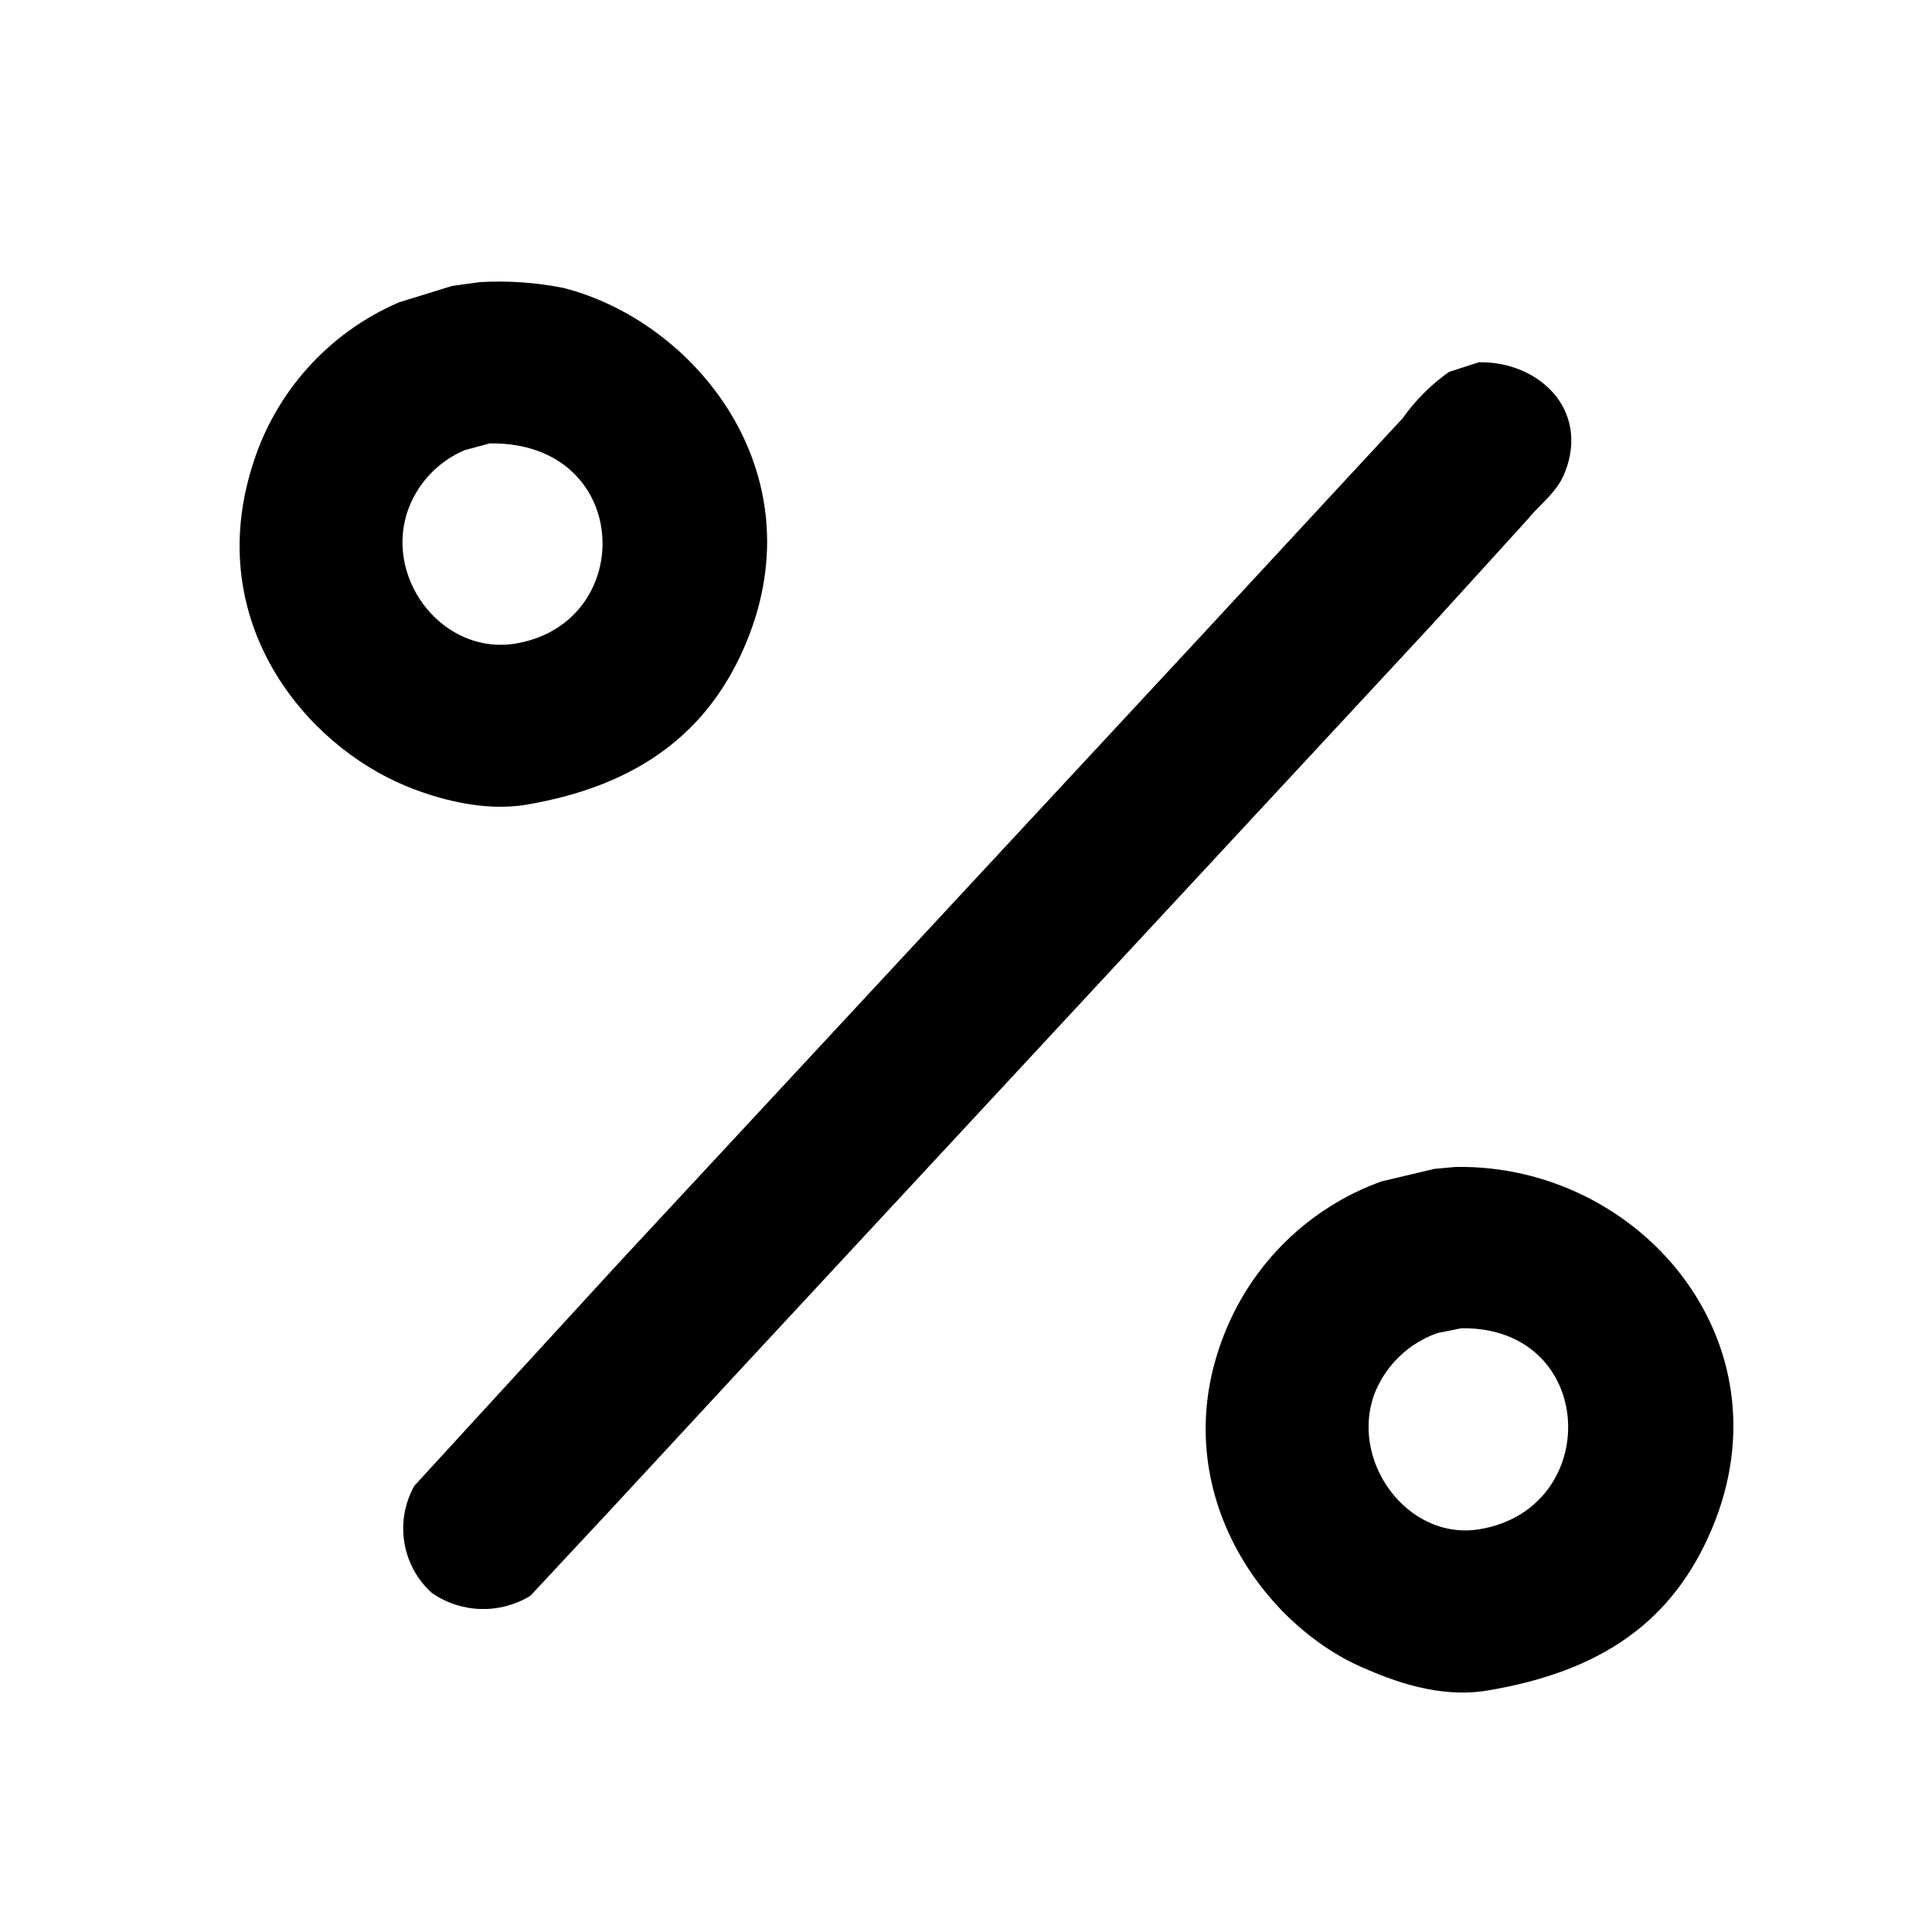
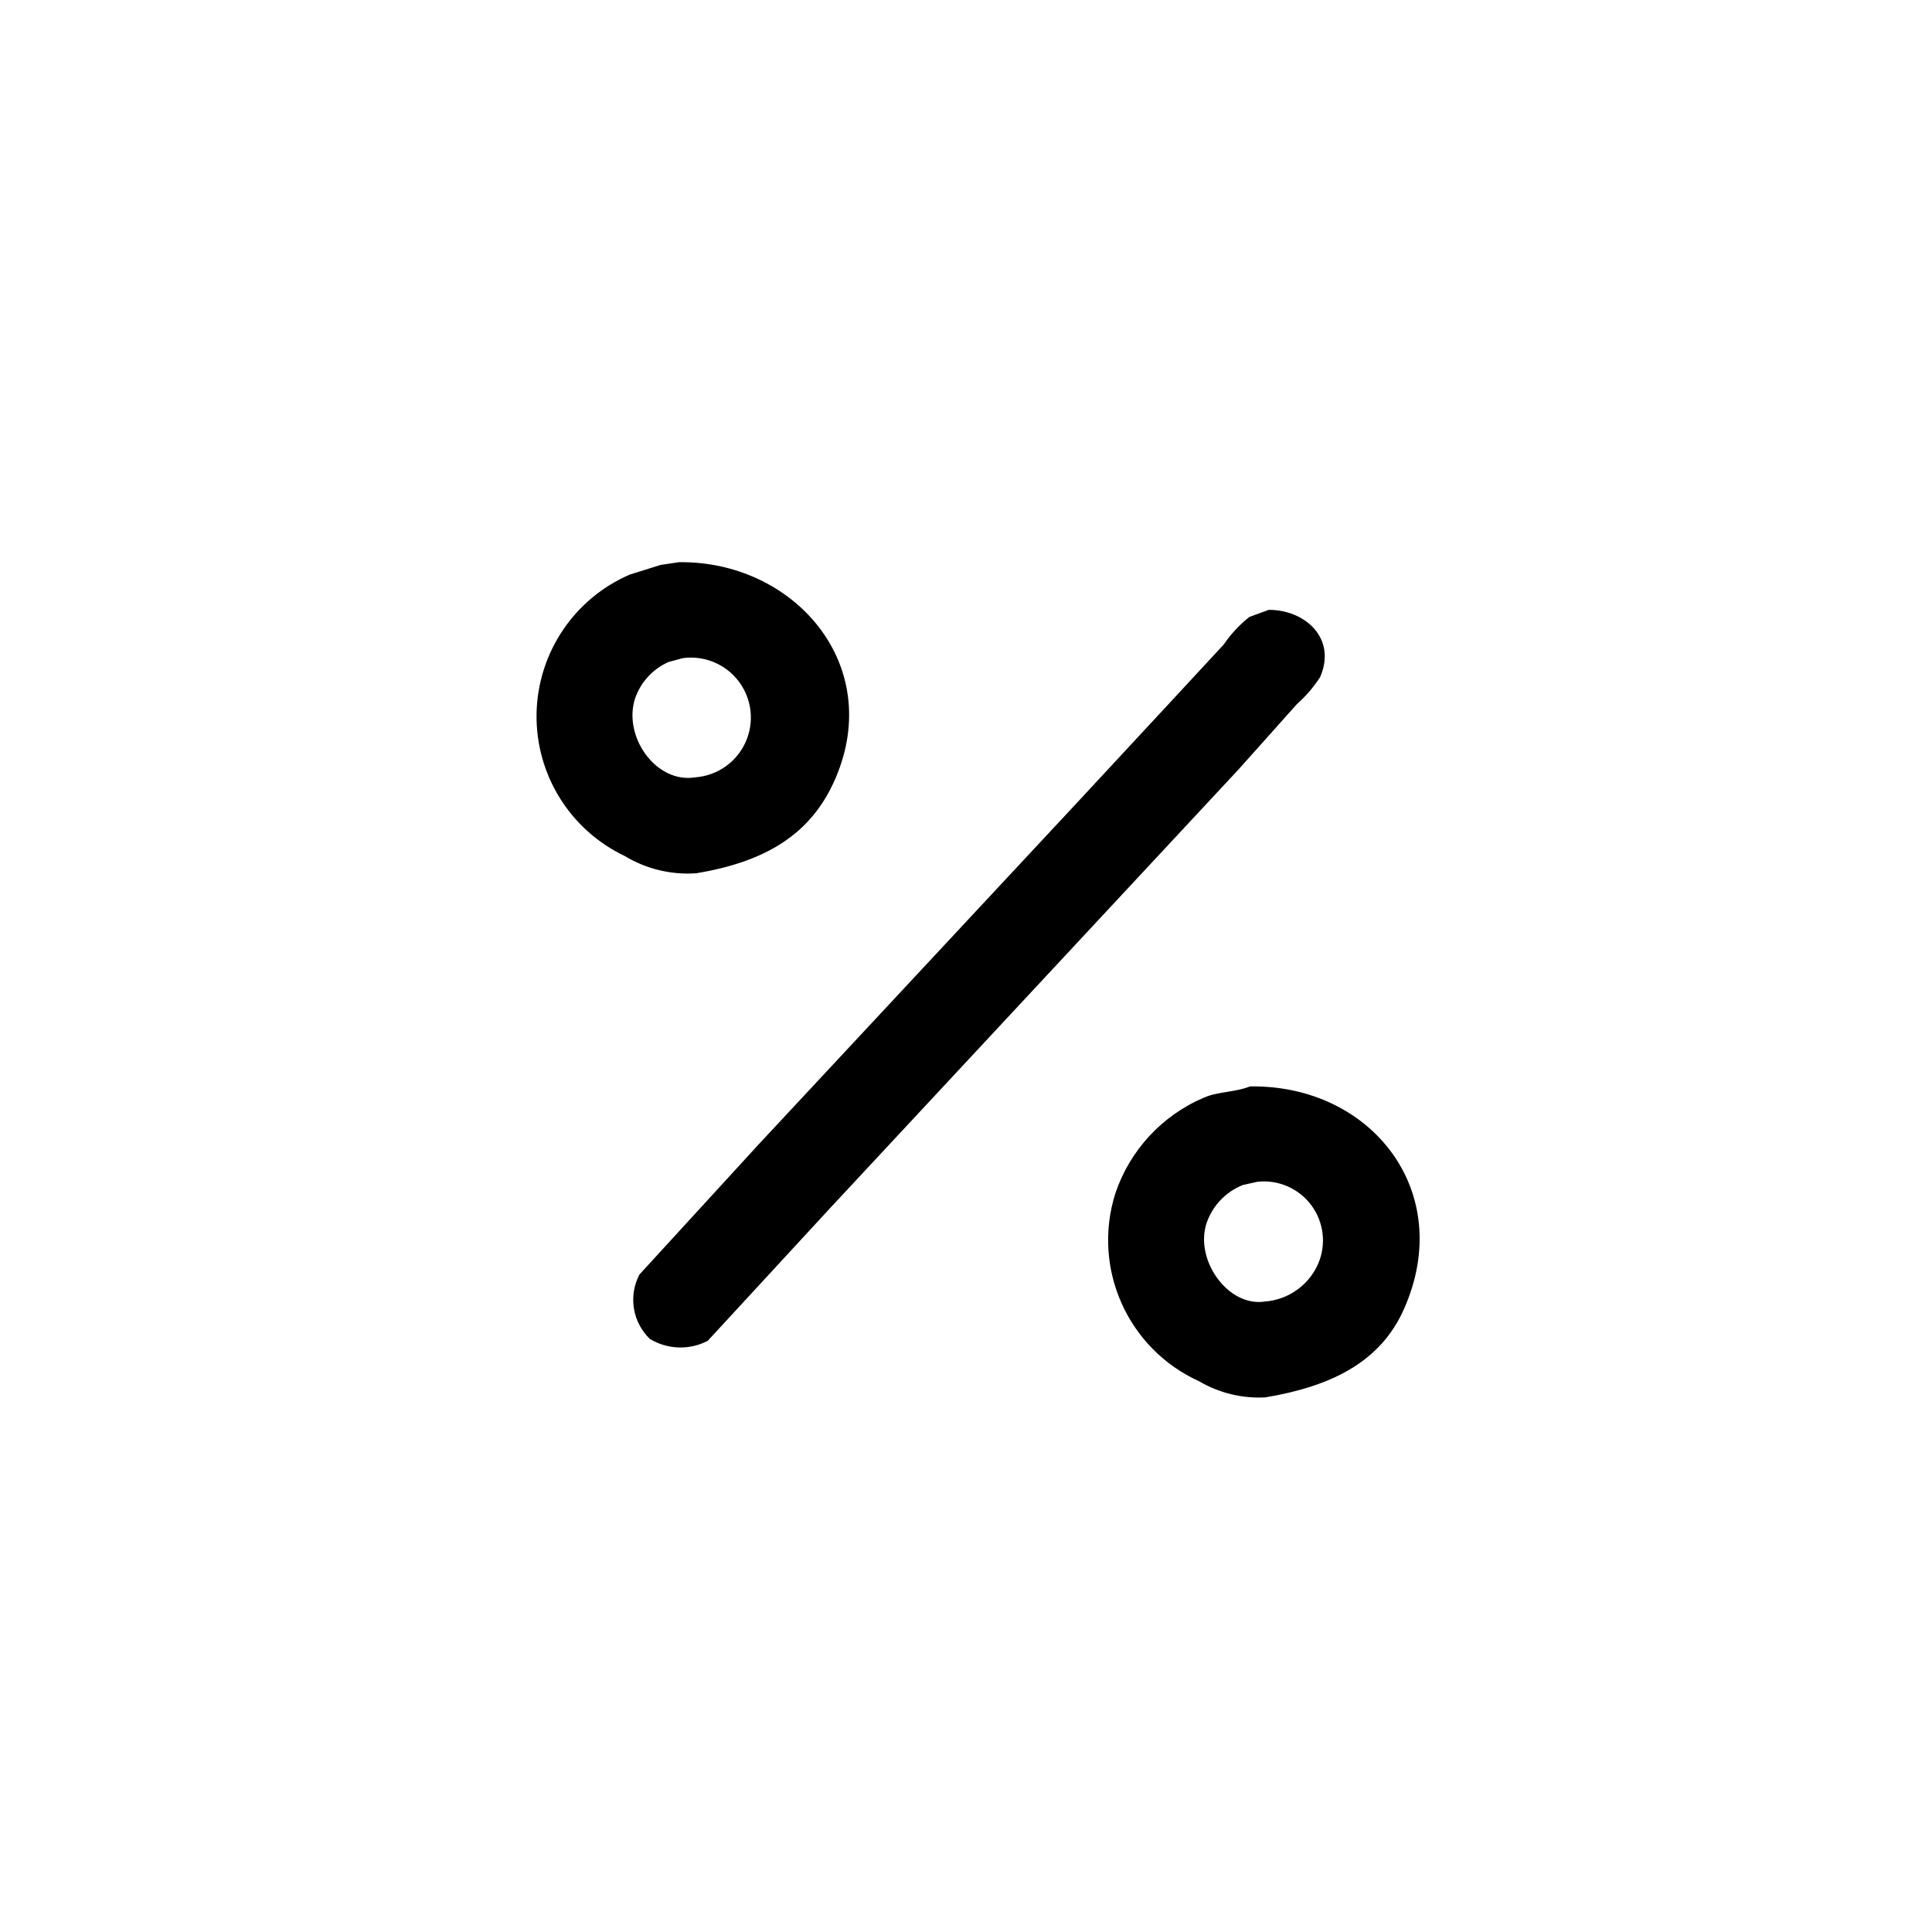
- <svg xmlns="http://www.w3.org/2000/svg" width="200" height="200" viewBox="0 0 200 200">
+ <svg xmlns="http://www.w3.org/2000/svg" width="72" height="72" viewBox="0 0 72 72">
  <defs>
    <style>
      .cls-1 {
        fill-rule: evenodd;
      }
    </style>
  </defs>
-   <path id="_1" data-name="1" class="cls-1" d="M49.7,29.2a34.469,34.469,0,0,1,8.6.6c13.573,3.433,26.256,18.932,19,36.6C73.414,75.862,66,81.342,54.5,83.3c-4.513.768-9.349-.651-12.4-1.9-10.584-4.332-21.02-17.06-16-33.1a27.055,27.055,0,0,1,15.2-17l5.5-1.7Zm103.4,8.3c6.177-.1,11.467,4.87,8.9,11.4-0.824,2.1-2.512,3.207-3.8,4.8l-10,11L76.9,141.5,63.2,156.3l-8.3,8.9a9.361,9.361,0,0,1-10.2-.3,9.008,9.008,0,0,1-1.8-11.1l21-22.9,60-64.6,15-16.2,6.3-6.8a20.153,20.153,0,0,1,4.8-4.8ZM50.7,45.9l-2.6.7a10.66,10.66,0,0,0-6,6.6c-2.156,7.081,3.987,14.717,11.4,13.4C66.041,64.371,65.454,45.7,50.7,45.9Zm100,74.9c18.979-.3,34.738,18.018,26.5,37.5-4.048,9.573-11.413,14.722-23.2,16.7-5.046.847-9.859-1.022-13-2.4-10.579-4.643-20.434-18.787-14.3-34.4A27.539,27.539,0,0,1,143,122.3l5.5-1.3Zm0.6,16.7-2.5.5a10.88,10.88,0,0,0-6.4,6c-2.885,7.053,3.246,15.581,10.8,14.3C166,156.13,165.333,137.332,151.3,137.5Z" />
+   <path id="percent" class="cls-1" d="M25.3,20.952c4.243-.063,7.682,3.771,5.832,8.064-0.9,2.086-2.61,3.1-5.184,3.528A4.537,4.537,0,0,1,23.28,31.9a5.759,5.759,0,0,1,.192-10.488l1.152-.36ZM47.28,22.728c1.347-.009,2.545,1.055,1.92,2.5a4.818,4.818,0,0,1-.864,1.008L46.152,28.68,30.912,45.048l-4.536,4.92a2.2,2.2,0,0,1-2.16-.072,2.025,2.025,0,0,1-.384-2.4l4.44-4.848L40.152,29.9,43.8,25.968l1.8-1.944a4.722,4.722,0,0,1,.96-1.032Zm-21.84,1.8-0.528.144a2.3,2.3,0,0,0-1.248,1.368c-0.452,1.418.792,3.175,2.256,2.928A2.234,2.234,0,1,0,25.44,24.528Zm21.144,15.96c4.514-.072,7.685,3.92,5.736,8.3-0.877,1.974-2.7,2.873-5.16,3.288a4.4,4.4,0,0,1-2.472-.6,5.775,5.775,0,0,1-3.12-7.008A5.929,5.929,0,0,1,44.88,40.9C45.4,40.677,46.026,40.708,46.584,40.488Zm0.288,3.552-0.552.12a2.341,2.341,0,0,0-1.368,1.464c-0.416,1.373.835,3.091,2.184,2.88a2.356,2.356,0,0,0,1.992-1.416A2.2,2.2,0,0,0,46.872,44.04Z" />
</svg>
